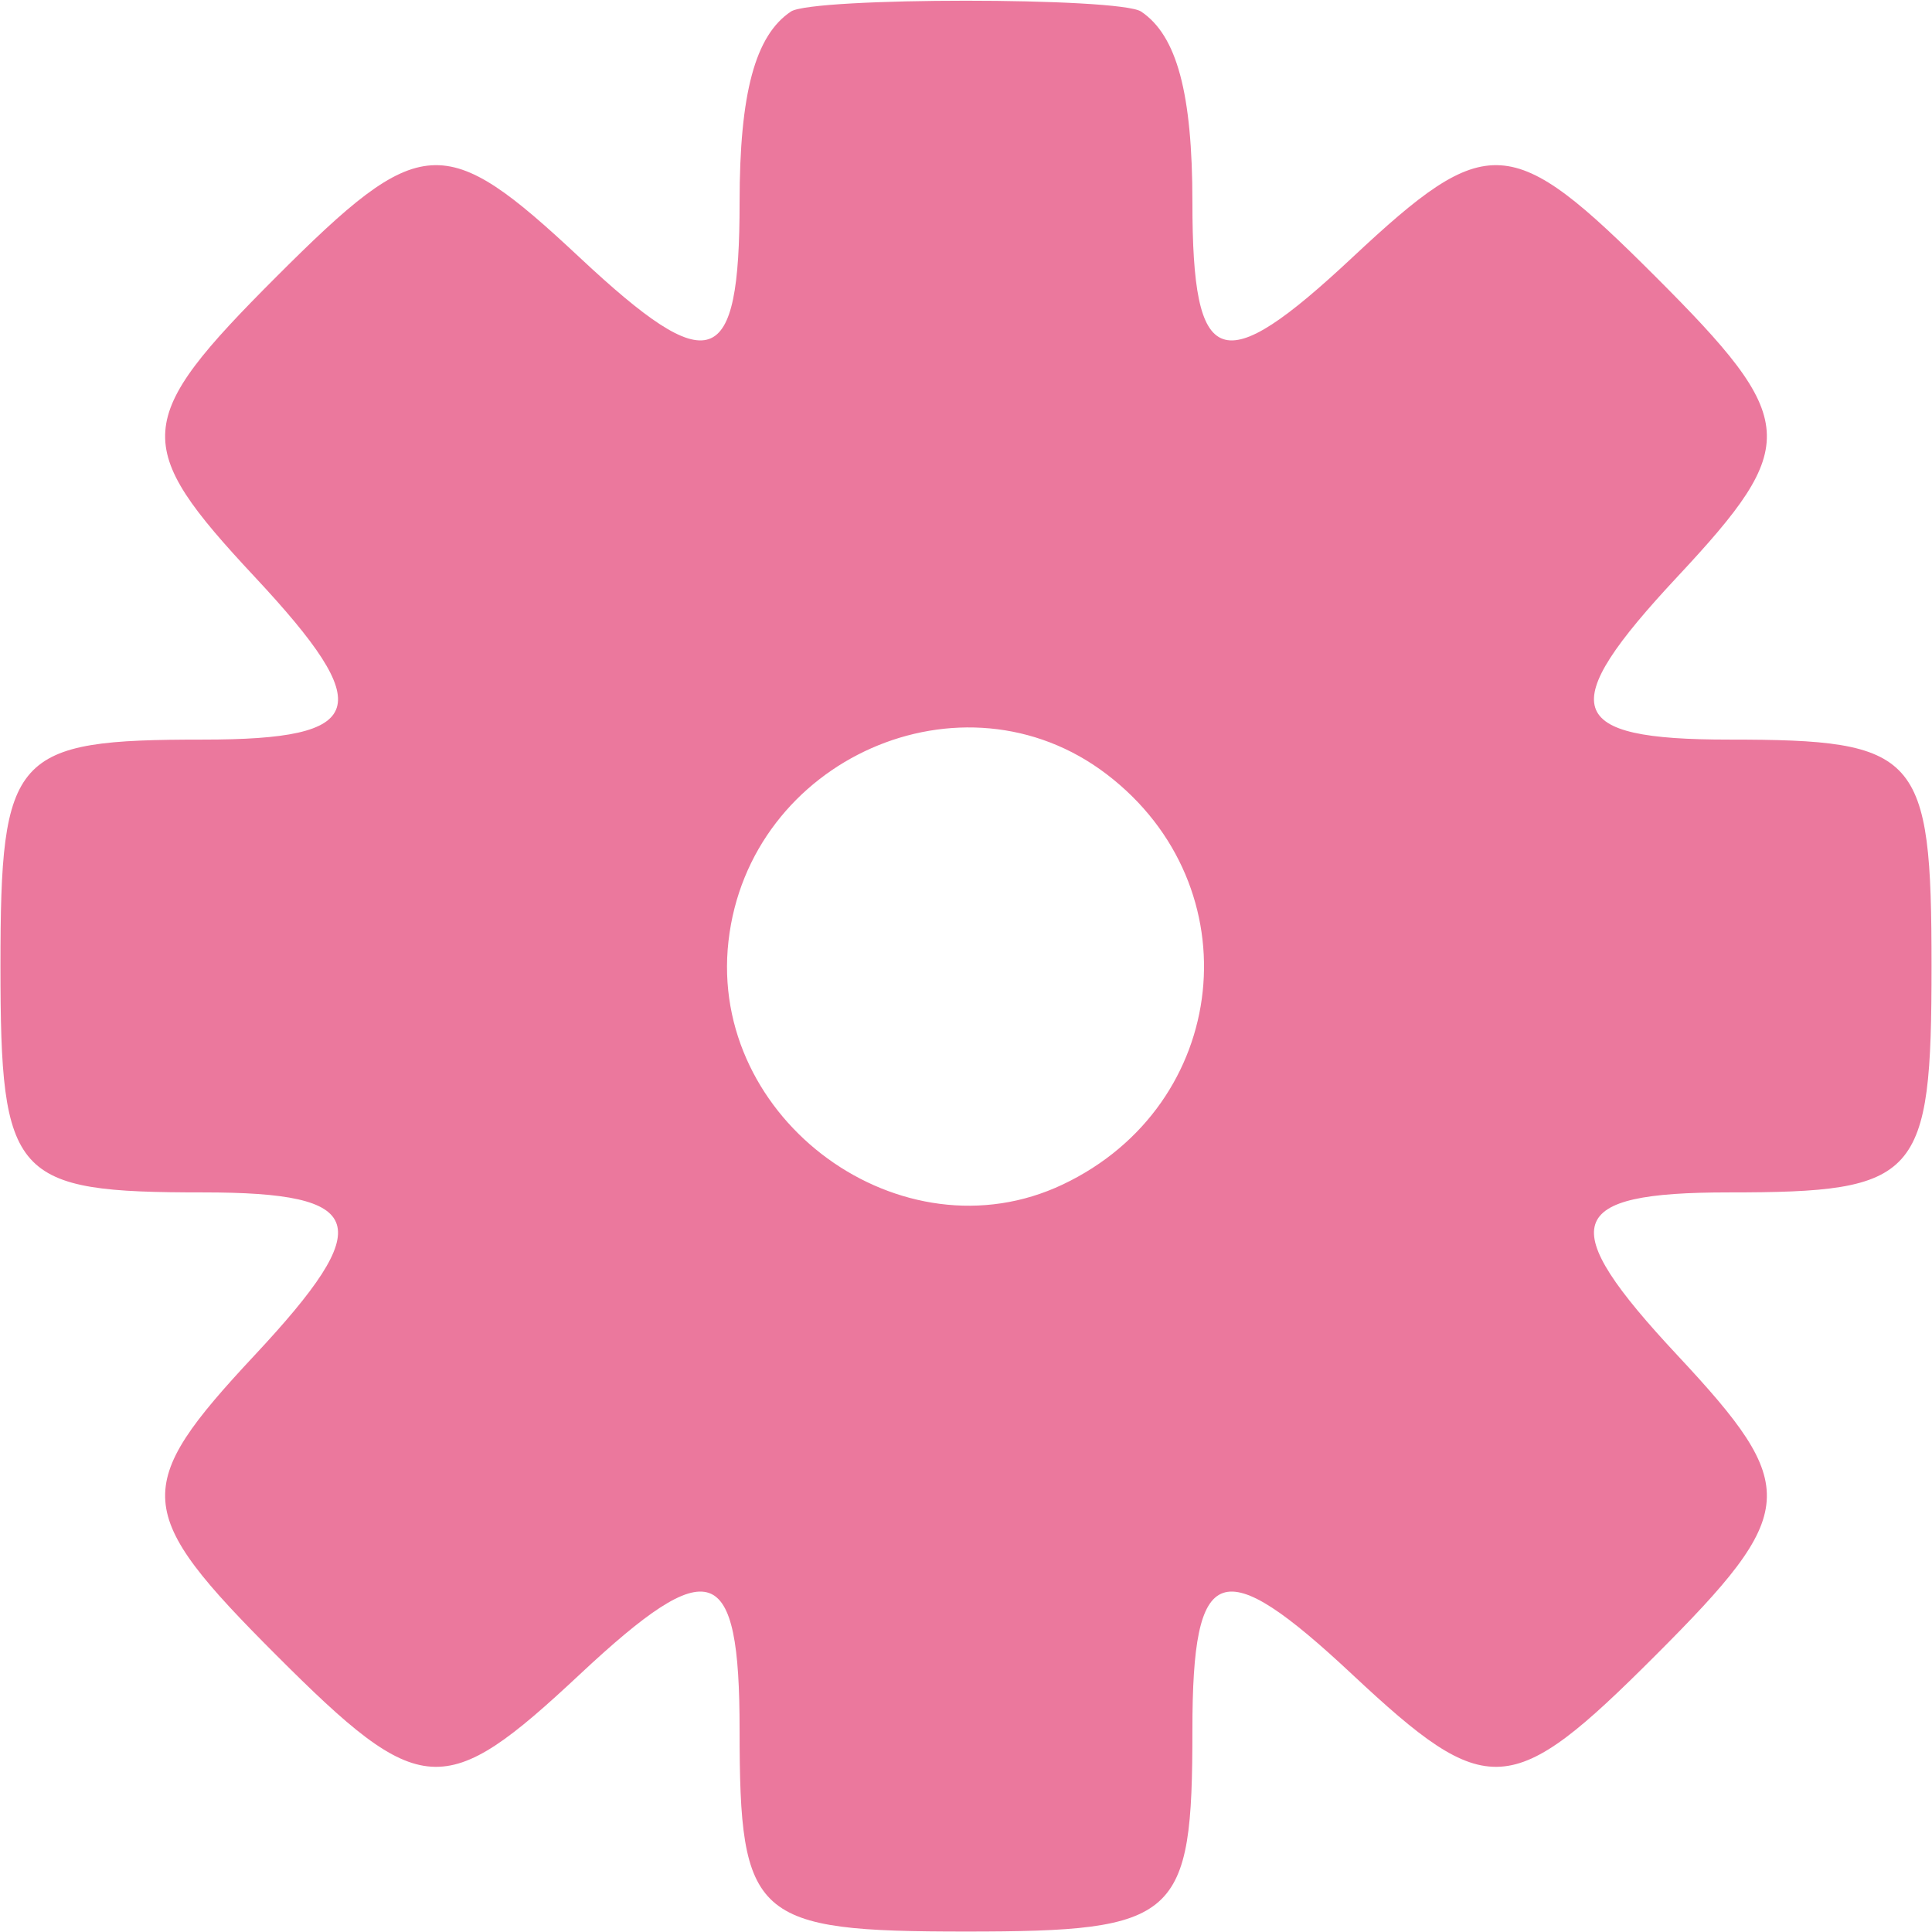
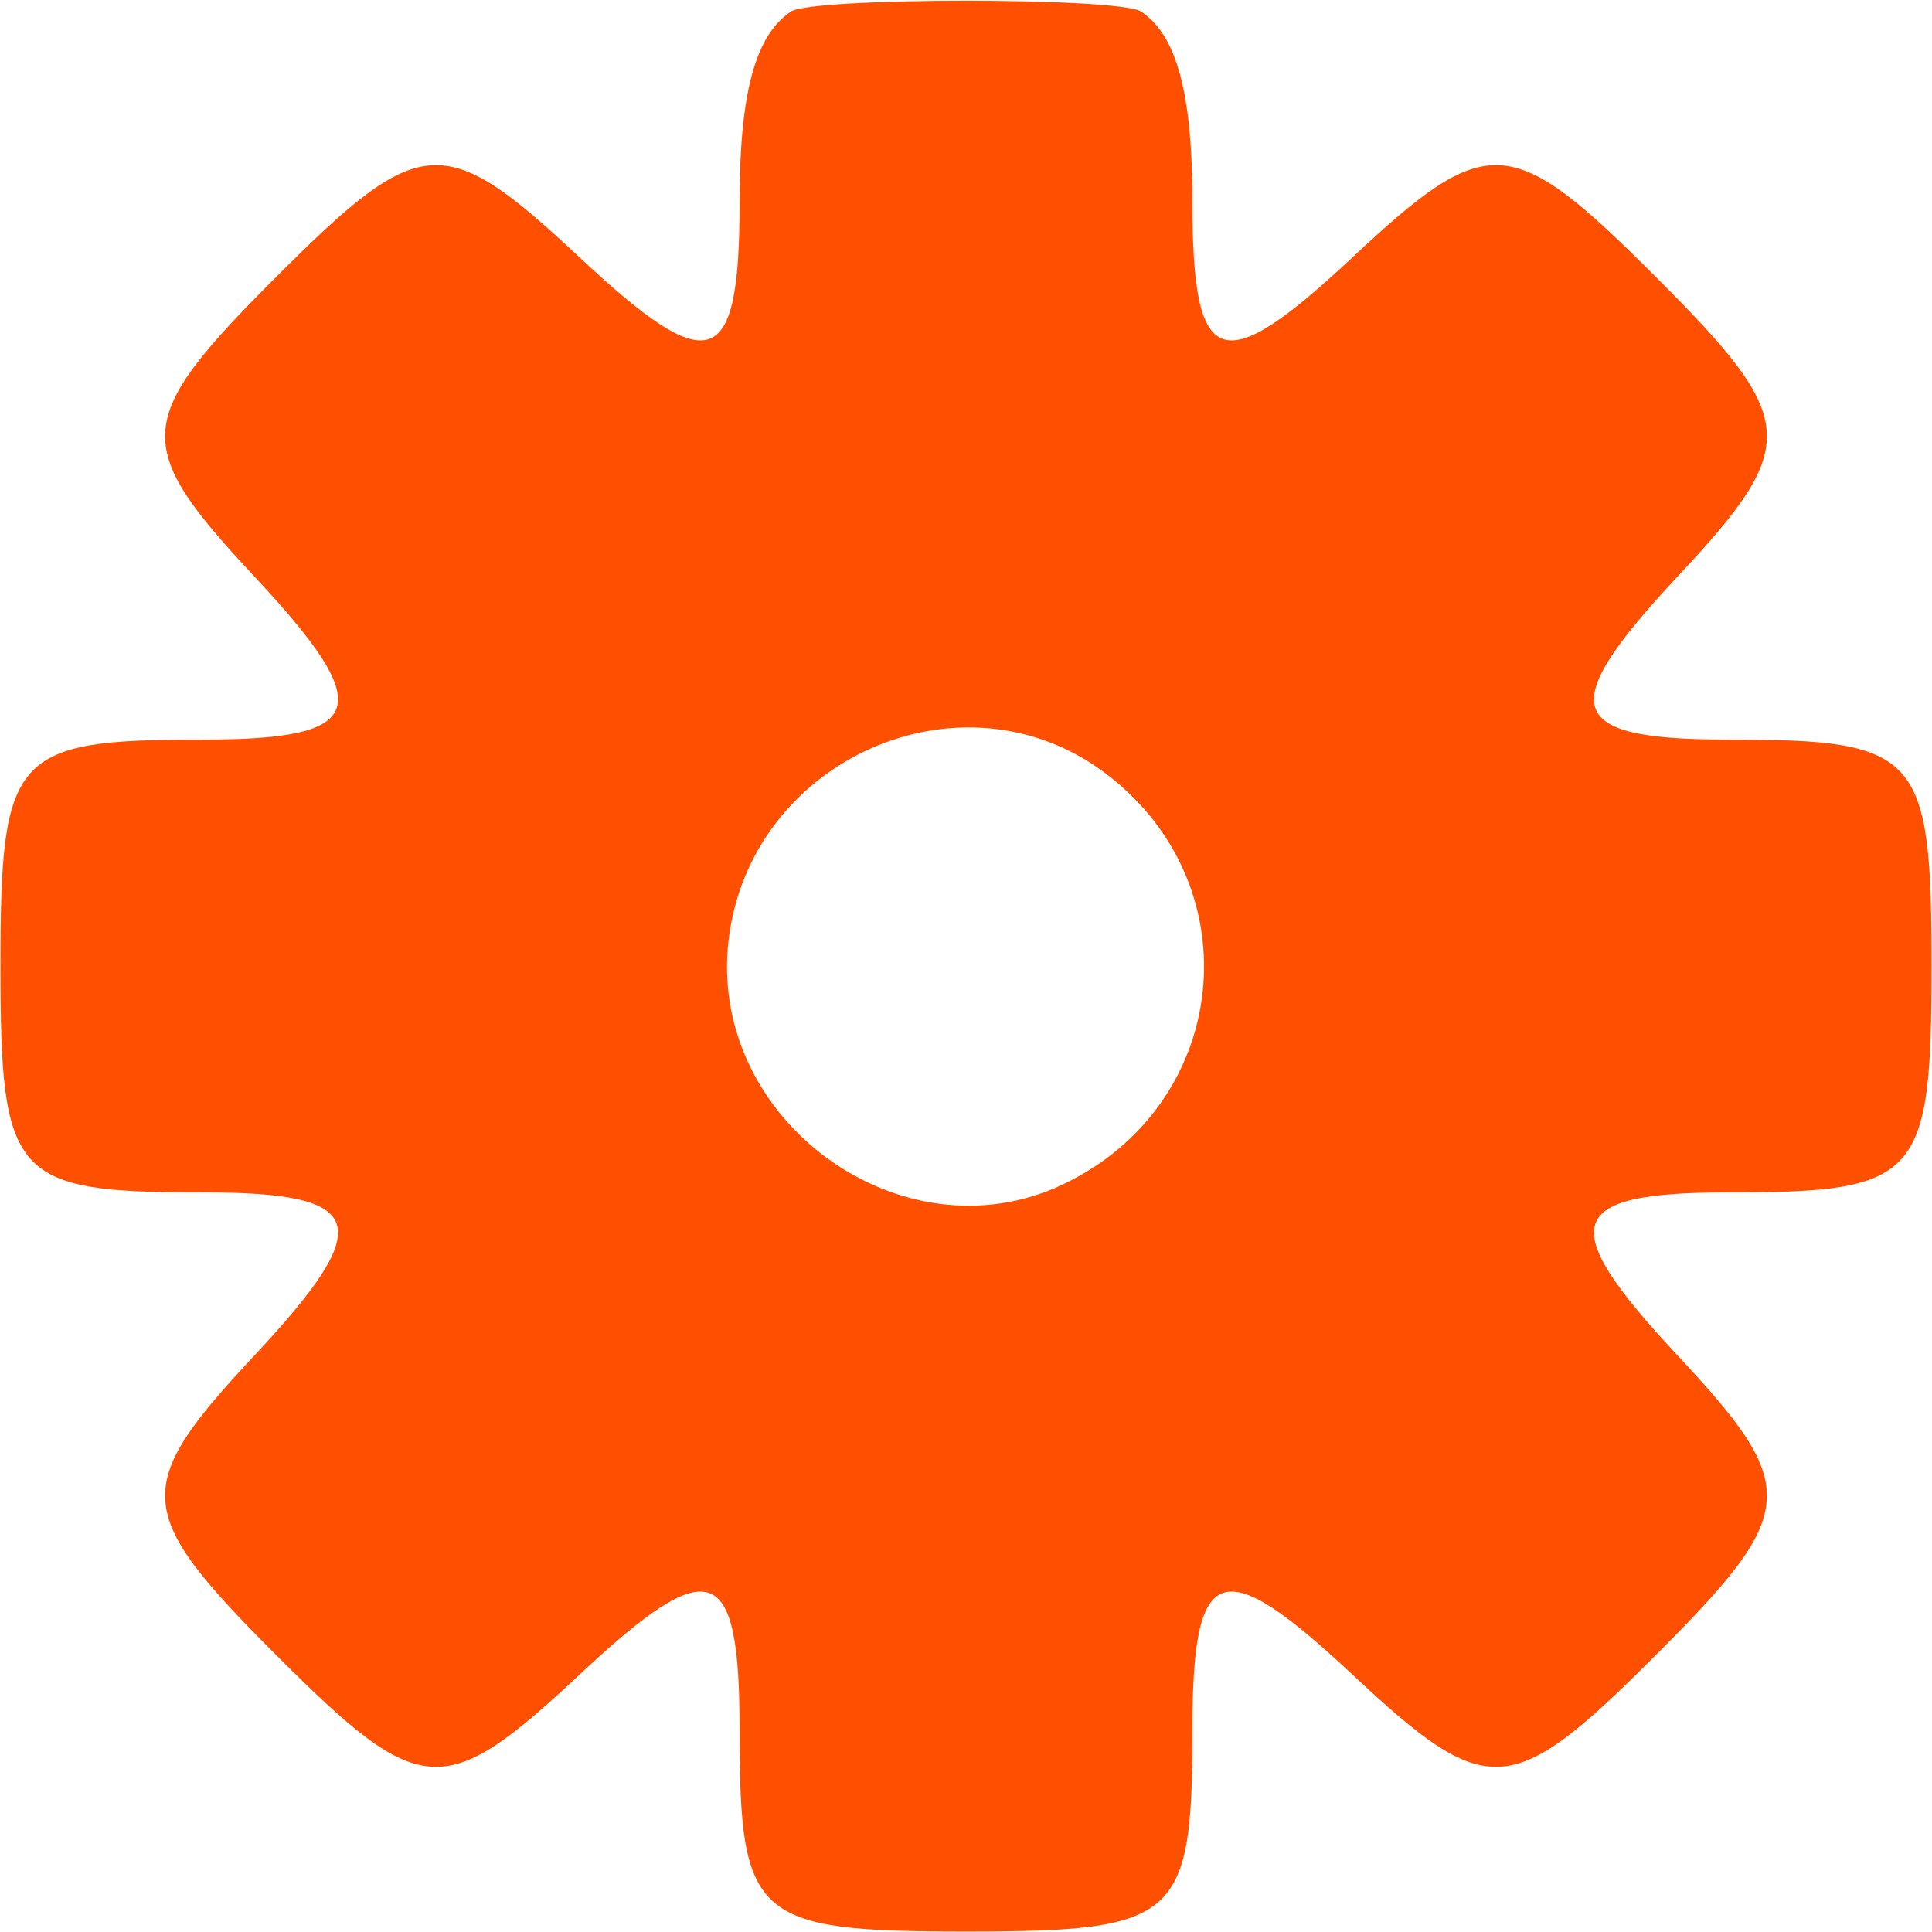
<svg xmlns="http://www.w3.org/2000/svg" id="svg" width="400" height="400" viewBox="0, 0, 400,400">
  <g id="svgg">
-     <path id="path0" d="M163.749 2.392 C 156.350 7.332,153.125 19.318,153.125 41.872 C 153.125 76.708,147.213 78.754,120.029 53.325 C 91.943 27.052,87.164 27.352,57.258 57.258 C 27.488 87.028,27.125 92.007,52.721 119.417 C 78.192 146.692,76.161 153.125,42.083 153.125 C 2.669 153.125,0.096 155.998,0.096 200.000 C 0.096 244.002,2.669 246.875,42.083 246.875 C 76.161 246.875,78.192 253.308,52.721 280.583 C 27.125 307.993,27.488 312.972,57.258 342.742 C 87.164 372.648,91.943 372.948,120.029 346.675 C 147.213 321.246,153.125 323.292,153.125 358.128 C 153.125 397.309,156.037 399.904,200.000 399.904 C 243.963 399.904,246.875 397.309,246.875 358.128 C 246.875 323.292,252.787 321.246,279.971 346.675 C 308.057 372.948,312.836 372.648,342.742 342.742 C 372.512 312.972,372.875 307.993,347.279 280.583 C 321.808 253.308,323.839 246.875,357.917 246.875 C 397.331 246.875,399.904 244.002,399.904 200.000 C 399.904 155.998,397.331 153.125,357.917 153.125 C 323.839 153.125,321.808 146.692,347.279 119.417 C 372.875 92.007,372.512 87.028,342.742 57.258 C 312.836 27.352,308.057 27.052,279.971 53.325 C 252.787 78.754,246.875 76.708,246.875 41.872 C 246.875 19.318,243.650 7.332,236.251 2.392 C 231.771 -0.600,168.229 -0.600,163.749 2.392 M229.116 160.290 C 259.560 183.511,254.728 228.772,220.046 245.229 C 186.713 261.047,146.647 231.913,150.820 194.890 C 155.075 157.136,199.337 137.576,229.116 160.290 " stroke="none" fill="#eb789d" fill-rule="evenodd" />
+     <path id="path0" d="M163.749 2.392 C 156.350 7.332,153.125 19.318,153.125 41.872 C 153.125 76.708,147.213 78.754,120.029 53.325 C 91.943 27.052,87.164 27.352,57.258 57.258 C 27.488 87.028,27.125 92.007,52.721 119.417 C 78.192 146.692,76.161 153.125,42.083 153.125 C 2.669 153.125,0.096 155.998,0.096 200.000 C 0.096 244.002,2.669 246.875,42.083 246.875 C 76.161 246.875,78.192 253.308,52.721 280.583 C 27.125 307.993,27.488 312.972,57.258 342.742 C 87.164 372.648,91.943 372.948,120.029 346.675 C 147.213 321.246,153.125 323.292,153.125 358.128 C 153.125 397.309,156.037 399.904,200.000 399.904 C 243.963 399.904,246.875 397.309,246.875 358.128 C 246.875 323.292,252.787 321.246,279.971 346.675 C 308.057 372.948,312.836 372.648,342.742 342.742 C 372.512 312.972,372.875 307.993,347.279 280.583 C 321.808 253.308,323.839 246.875,357.917 246.875 C 397.331 246.875,399.904 244.002,399.904 200.000 C 399.904 155.998,397.331 153.125,357.917 153.125 C 323.839 153.125,321.808 146.692,347.279 119.417 C 372.875 92.007,372.512 87.028,342.742 57.258 C 312.836 27.352,308.057 27.052,279.971 53.325 C 252.787 78.754,246.875 76.708,246.875 41.872 C 246.875 19.318,243.650 7.332,236.251 2.392 C 231.771 -0.600,168.229 -0.600,163.749 2.392 M229.116 160.290 C 259.560 183.511,254.728 228.772,220.046 245.229 C 186.713 261.047,146.647 231.913,150.820 194.890 C 155.075 157.136,199.337 137.576,229.116 160.290 " stroke="none" fill="#fe5000" fill-rule="evenodd" />
  </g>
</svg>
